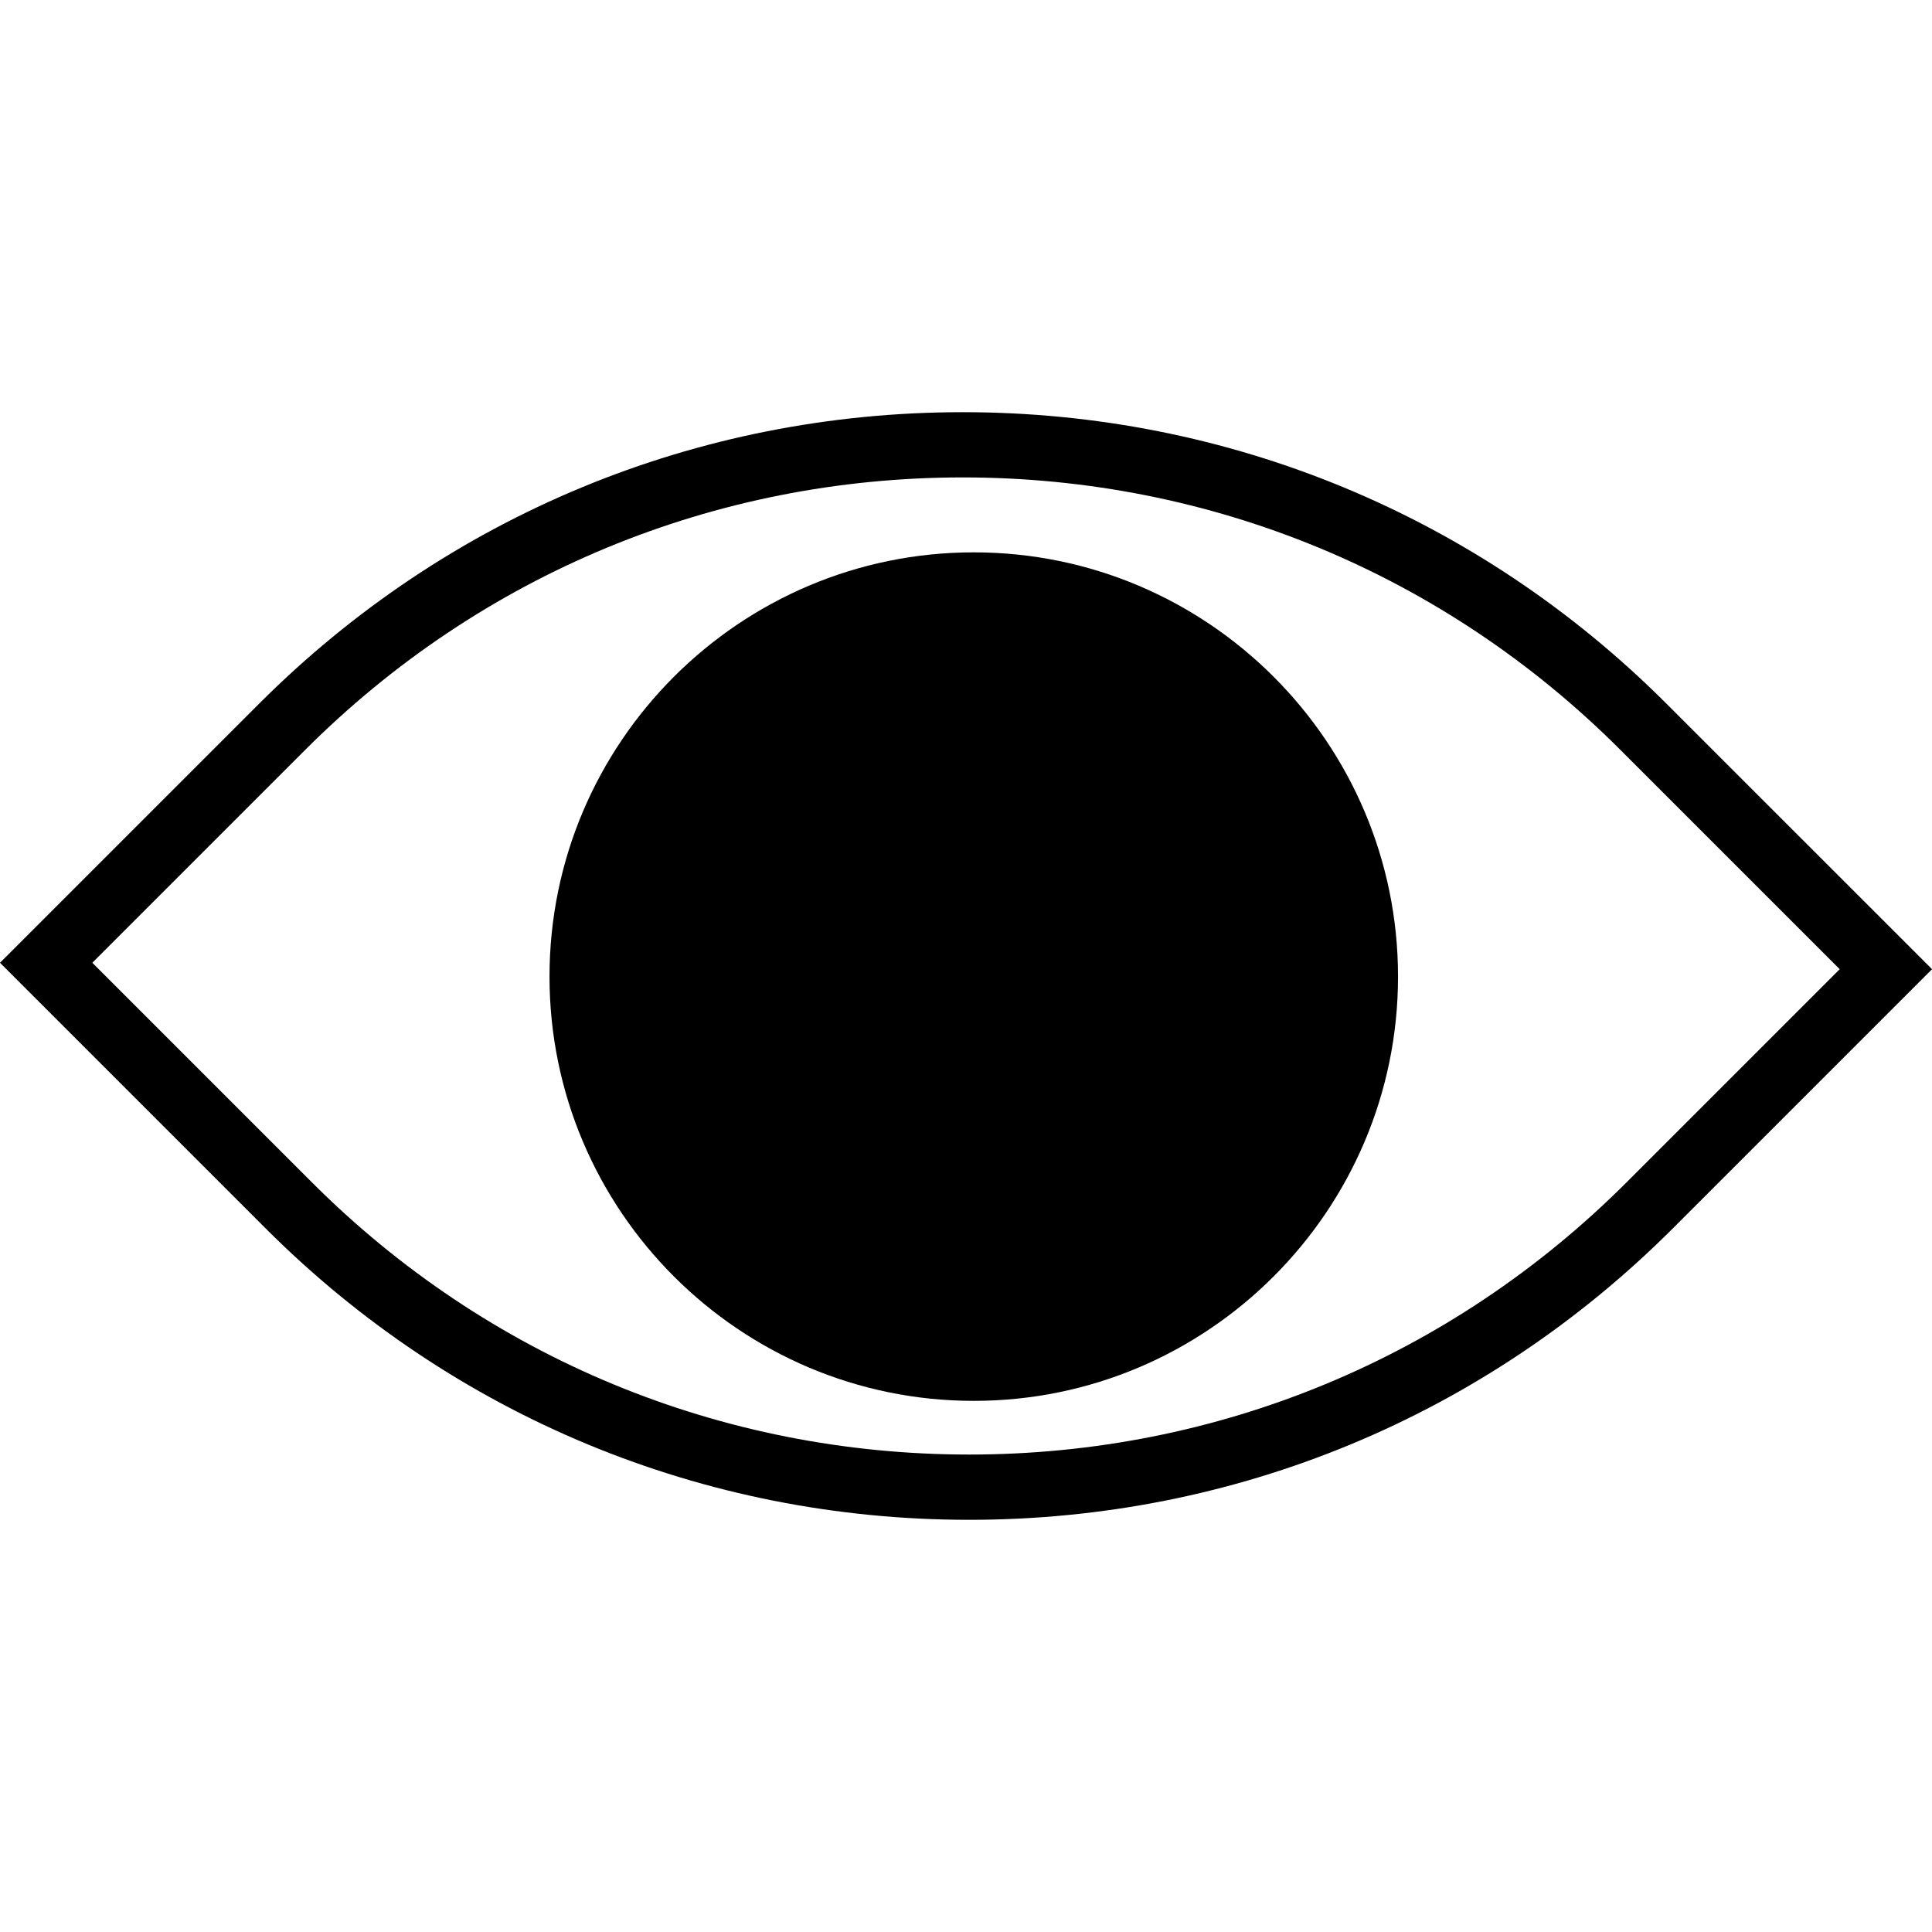
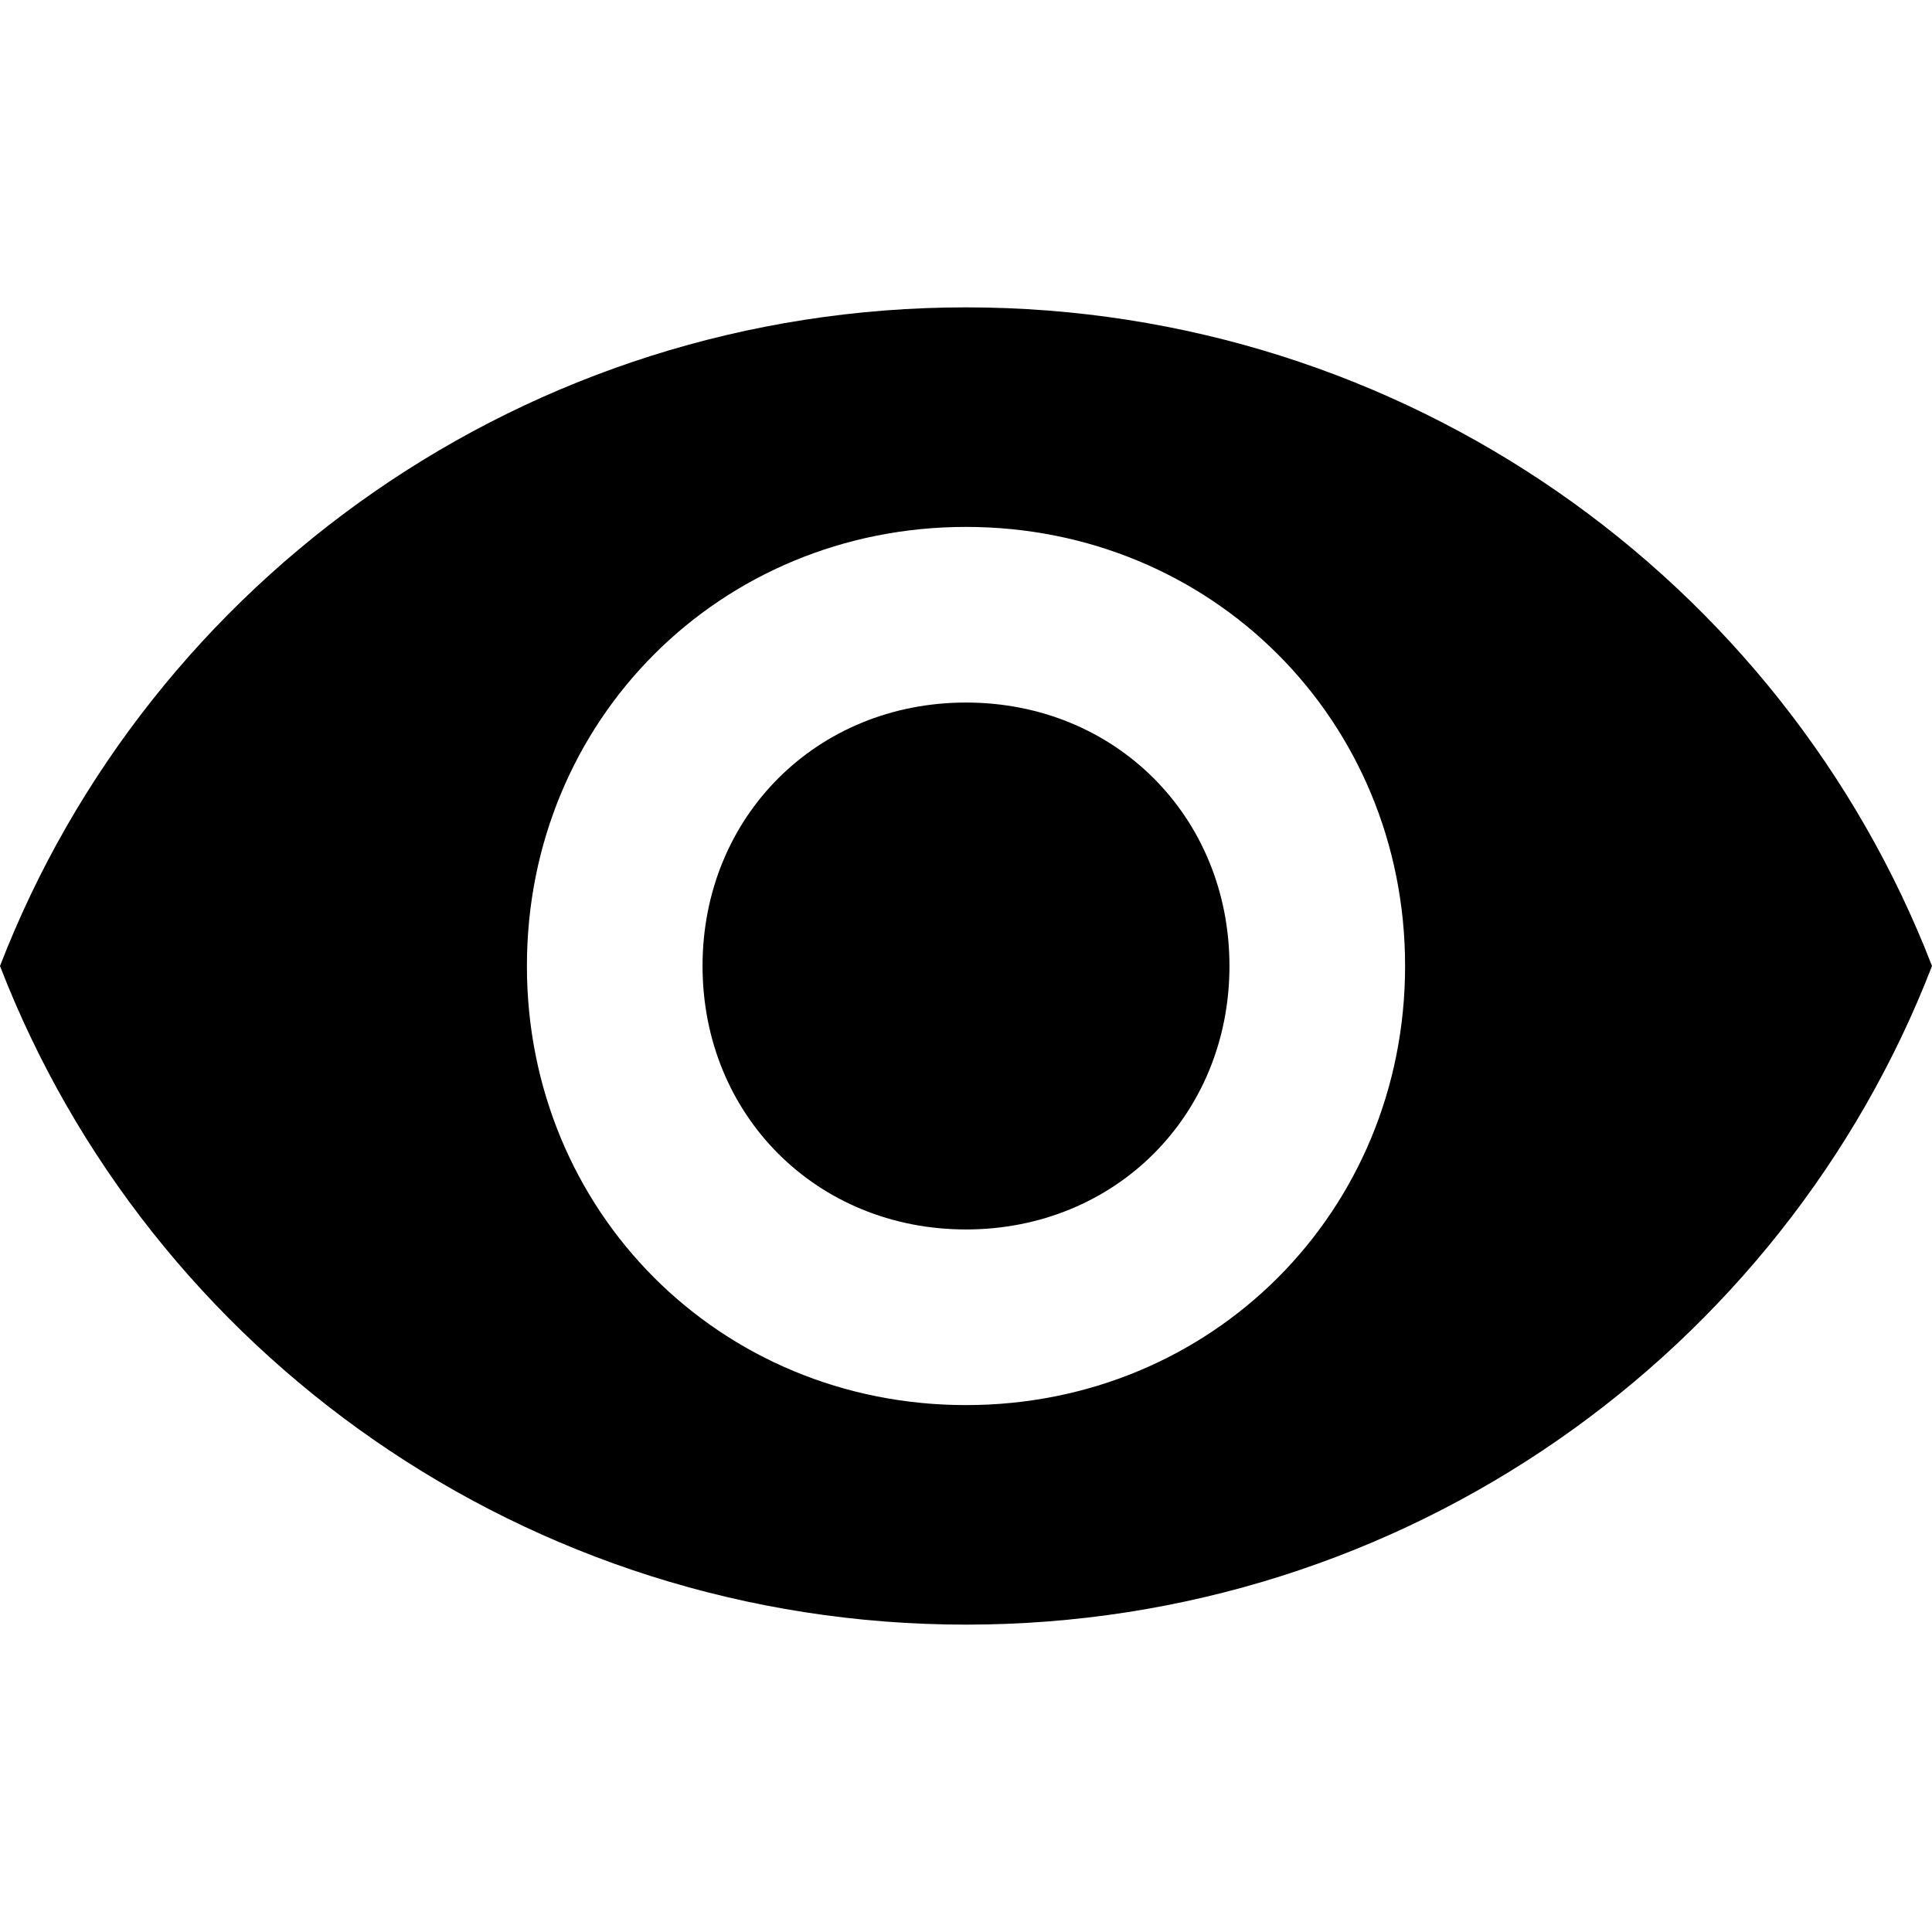
- <svg xmlns="http://www.w3.org/2000/svg" version="1.1" id="Capa_1" x="0px" y="0px" viewBox="0 0 59.2 59.2" style="enable-background:new 0 0 59.2 59.2;" xml:space="preserve">
-   <defs id="defs41" />
-   <g id="g6">
-     <path d="M51.062,21.561c-5.759-5.759-13.416-8.931-21.561-8.931S13.7,15.801,7.941,21.561L0,29.501l8.138,8.138   c5.759,5.759,13.416,8.931,21.561,8.931s15.802-3.171,21.561-8.931l7.941-7.941L51.062,21.561z M49.845,36.225   c-5.381,5.381-12.536,8.345-20.146,8.345s-14.765-2.963-20.146-8.345l-6.724-6.724l6.527-6.527   c5.381-5.381,12.536-8.345,20.146-8.345s14.765,2.963,20.146,8.345l6.724,6.724L49.845,36.225z" id="path2" />
-     <path d="m 29.838,16.925 c -7.168,0 -13,5.832 -13,13 0,7.168 5.832,13 13,13 7.168,0 13,-5.832 13,-13 0,-7.168 -5.831,-13 -13,-13 z m 0,8 c -2.757,0 -5,2.243 -5,5 0,0.552 -0.448,1 -1,1 -0.552,0 -1,-0.448 -1,-1 0,-3.86 3.14,-7 7,-7 0.552,0 1,0.448 1,1 0,0.552 -0.447,1 -1,1 z" id="path4" style="fill:#000000" />
+ <svg xmlns="http://www.w3.org/2000/svg" version="1.1" id="Capa_1" x="0px" y="0px" width="561px" height="561px" viewBox="0 0 561 561" style="enable-background:new 0 0 561 561;" xml:space="preserve">
+   <g>
+     <g id="visibility">
+       <path d="M280.5,89.25C153,89.25,43.35,168.3,0,280.5c43.35,112.2,153,191.25,280.5,191.25S517.65,392.7,561,280.5    C517.65,168.3,408,89.25,280.5,89.25z M280.5,408C209.1,408,153,351.9,153,280.5c0-71.4,56.1-127.5,127.5-127.5    c71.4,0,127.5,56.1,127.5,127.5C408,351.9,351.9,408,280.5,408z M280.5,204c-43.35,0-76.5,33.15-76.5,76.5    c0,43.35,33.15,76.5,76.5,76.5c43.35,0,76.5-33.15,76.5-76.5C357,237.15,323.85,204,280.5,204z" />
+     </g>
  </g>
-   <g id="g8">
+   <g>
</g>
-   <g id="g10">
+   <g>
</g>
-   <g id="g12">
+   <g>
</g>
-   <g id="g14">
+   <g>
</g>
-   <g id="g16">
+   <g>
</g>
-   <g id="g18">
+   <g>
</g>
-   <g id="g20">
+   <g>
</g>
-   <g id="g22">
+   <g>
</g>
-   <g id="g24">
+   <g>
</g>
-   <g id="g26">
+   <g>
</g>
-   <g id="g28">
+   <g>
</g>
-   <g id="g30">
+   <g>
</g>
-   <g id="g32">
+   <g>
</g>
-   <g id="g34">
+   <g>
</g>
-   <g id="g36">
+   <g>
</g>
-   <ellipse style="fill:#000000;fill-opacity:1" id="path850" cx="27.848" cy="27.893" rx="9.046" ry="9.135" />
</svg>
